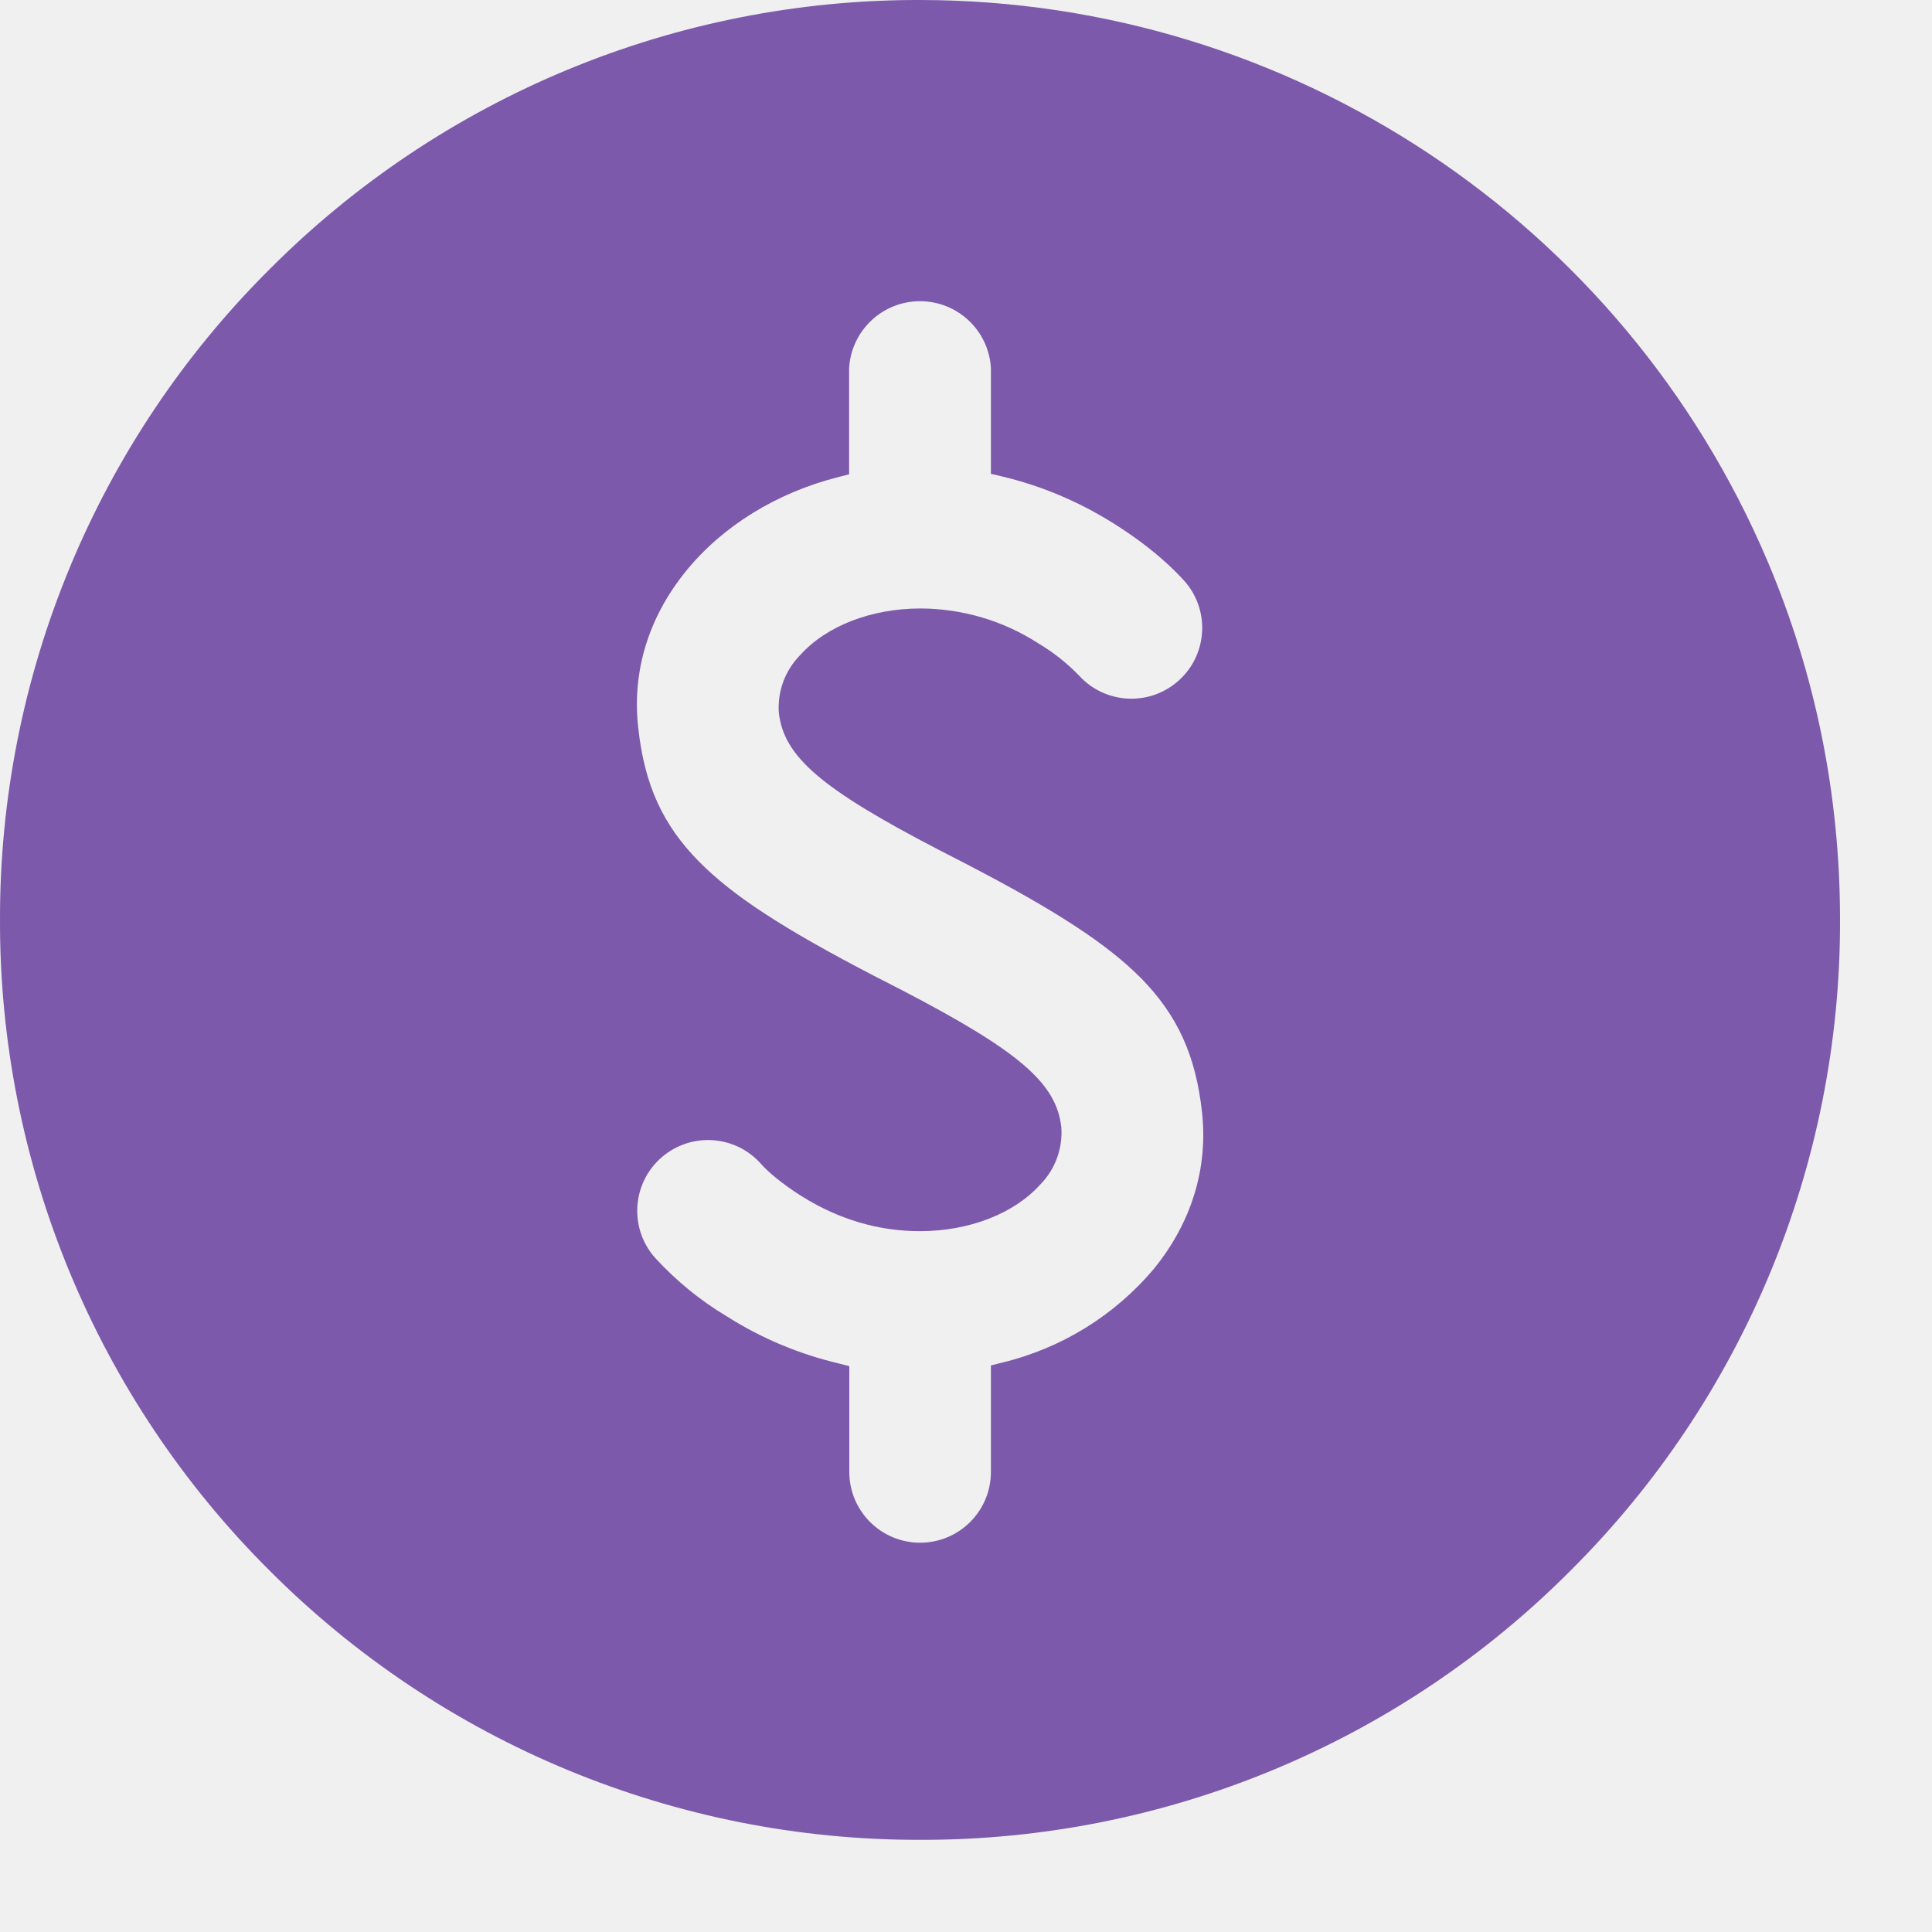
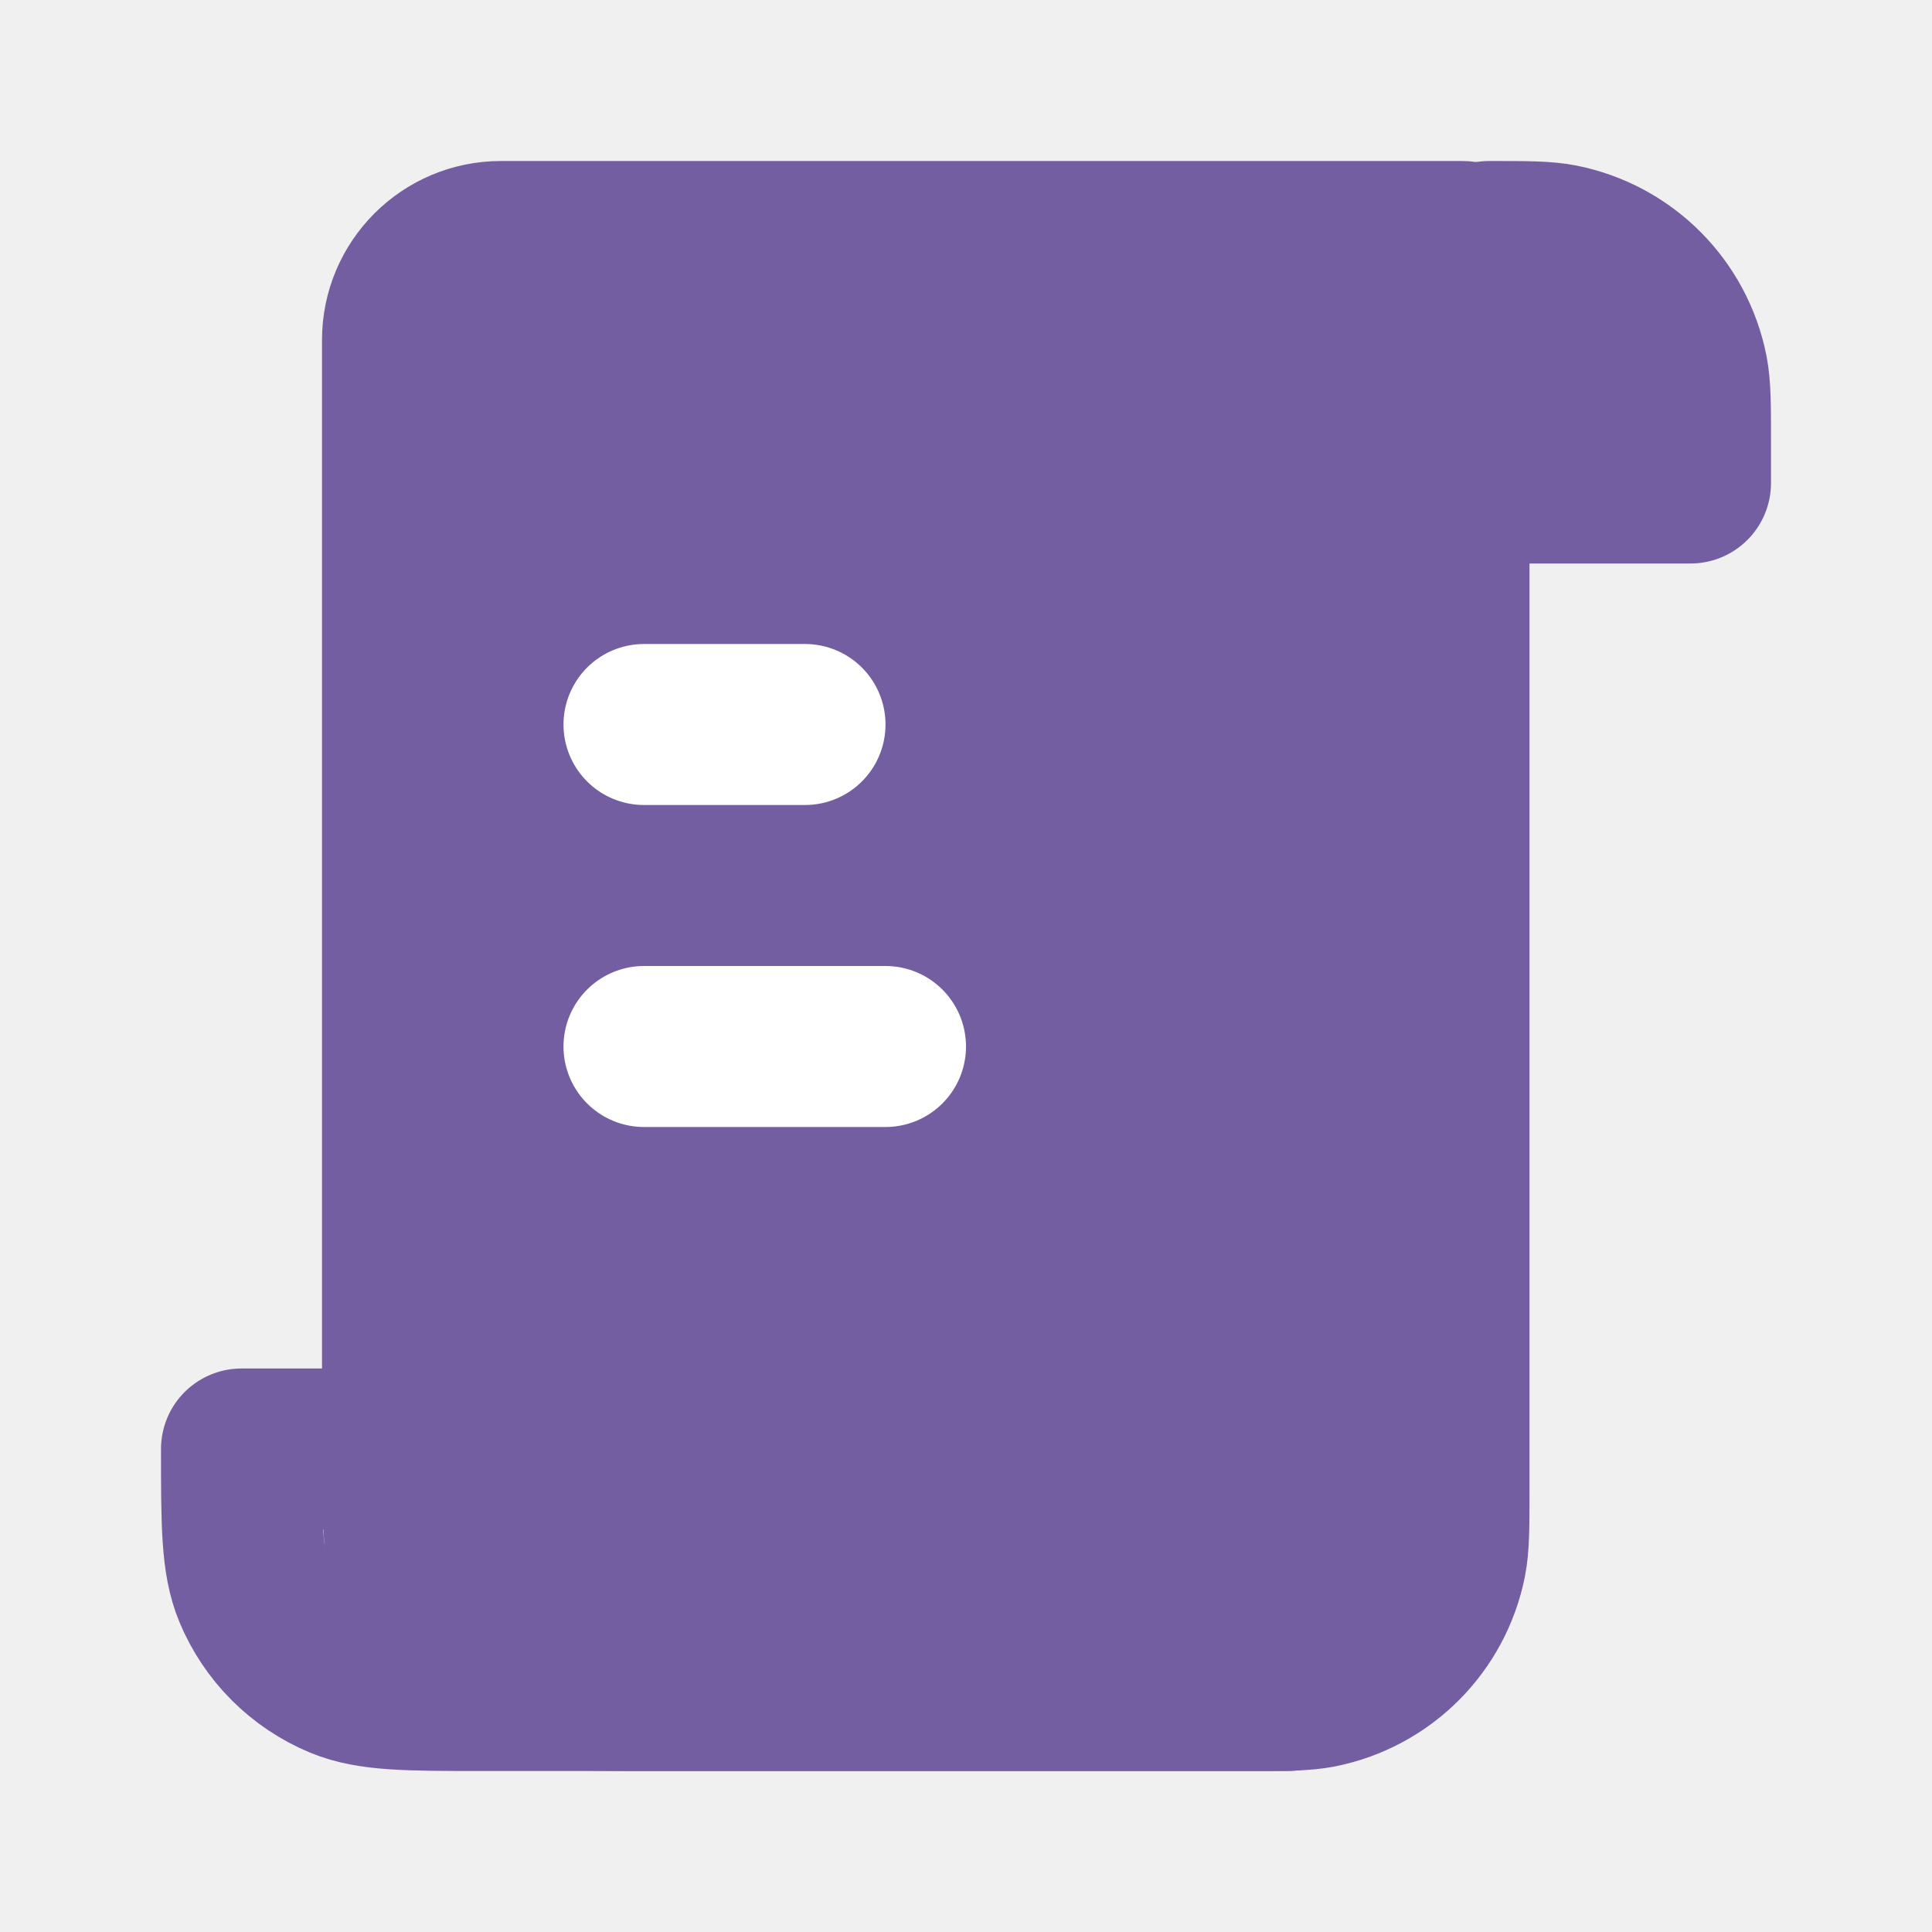
- <svg xmlns="http://www.w3.org/2000/svg" width="20px" height="20px" viewBox="0 0 20 20" version="1.1">
-   <g id="Overview" stroke="none" stroke-width="1" fill="none" fill-rule="evenodd">
-     <g transform="translate(-44, -403)" fill="#7C59AB" fill-rule="nonzero" id="g-4">
-       <g transform="translate(0, -1)">
-         <g id="dol" transform="translate(44, 404)">
-           <path d="M18.3,5.815 C16.806,2.292 13.351,0.002 9.524,2.46745176e-05 C6.997,-0.006 4.573,0.998 2.79,2.788 C0.999,4.571 -0.005,6.996 2.46873353e-05,9.523 C-0.006,12.05 0.999,14.475 2.79,16.258 C4.574,18.046 6.998,19.05 9.524,19.046 C12.051,19.052 14.476,18.049 16.259,16.258 C18.05,14.475 19.054,12.05 19.048,9.523 C19.048,8.237 18.796,6.989 18.3,5.815 L18.3,5.815 Z M9.721,8.799 L10.001,8.943 C10.939,9.43 11.463,9.774 11.814,10.128 C12.189,10.511 12.378,10.925 12.443,11.511 C12.507,12.094 12.335,12.656 11.944,13.136 C11.536,13.62 10.984,13.96 10.368,14.107 L10.258,14.135 L10.258,15.237 C10.258,15.642 9.93,15.97 9.525,15.97 C9.12,15.97 8.792,15.642 8.792,15.237 L8.792,14.142 L8.681,14.114 C8.271,14.017 7.88,13.853 7.524,13.627 C7.246,13.461 6.995,13.255 6.777,13.016 C6.511,12.711 6.543,12.247 6.848,11.982 C7.153,11.716 7.616,11.748 7.882,12.053 C7.943,12.123 8.091,12.253 8.302,12.385 C8.685,12.624 9.095,12.745 9.523,12.745 C10.032,12.745 10.497,12.564 10.769,12.262 C10.923,12.105 11.002,11.89 10.987,11.671 C10.937,11.212 10.549,10.88 9.329,10.246 L9.048,10.102 C8.11,9.615 7.585,9.273 7.235,8.918 C6.859,8.536 6.671,8.122 6.607,7.534 C6.541,6.951 6.713,6.389 7.103,5.91 C7.482,5.444 8.042,5.099 8.681,4.938 L8.79,4.91 L8.79,3.81 C8.813,3.421 9.135,3.118 9.524,3.118 C9.913,3.118 10.235,3.421 10.258,3.81 L10.258,4.905 L10.369,4.931 C10.782,5.029 11.169,5.193 11.527,5.418 C11.935,5.673 12.169,5.91 12.274,6.029 C12.53,6.335 12.495,6.79 12.194,7.052 C11.893,7.315 11.437,7.288 11.169,6.992 C11.044,6.863 10.903,6.752 10.749,6.66 C10.385,6.425 9.961,6.3 9.528,6.299 C9.02,6.299 8.553,6.48 8.282,6.783 C8.128,6.94 8.048,7.155 8.062,7.374 C8.112,7.833 8.5,8.165 9.721,8.799 L9.721,8.799 Z" id="shape" />
-         </g>
-       </g>
-     </g>
-   </g>
+ <svg xmlns="http://www.w3.org/2000/svg" width="24" height="24" viewBox="0 0 24 24" fill="none">
+   <path d="M18.5 6H21V5.5C21 5.035 21 4.803 20.962 4.61C20.804 3.816 20.184 3.196 19.39 3.038C19.197 3 18.965 3 18.5 3V6Z" fill="#735EA1" stroke="#735EA1" stroke-width="2" stroke-linecap="round" stroke-linejoin="round" />
+   <path d="M18.158 3H6.223C5.548 3 5 3.548 5 4.223V16.5V17.8C5 18.92 5 19.48 5.218 19.908C5.41 20.284 5.716 20.59 6.092 20.782C6.52 21 7.08 21 8.2 21H15.5C15.965 21 16.197 21 16.39 20.962C17.184 20.804 17.804 20.184 17.962 19.39C18 19.197 18 18.965 18 18.5V6V3.699C18 3.584 18.083 3.486 18.197 3.467C18.481 3.42 18.447 3 18.158 3Z" fill="#735EA1" stroke="#735EA1" stroke-width="2" stroke-linecap="round" stroke-linejoin="round" />
+   <path d="M3 18H14.5V18C14.5 18.96 14.882 19.881 15.561 20.561L16 21H6C5.068 21 4.602 21 4.235 20.848C3.745 20.645 3.355 20.255 3.152 19.765C3 19.398 3 18.932 3 18V18Z" stroke="#735EA1" stroke-width="2" stroke-linecap="round" stroke-linejoin="round" />
+   <line x1="8" y1="9" x2="10" y2="9" stroke="white" stroke-width="2" stroke-linecap="round" stroke-linejoin="round" />
+   <line x1="8" y1="13" x2="11" y2="13" stroke="white" stroke-width="2" stroke-linecap="round" stroke-linejoin="round" />
</svg>
